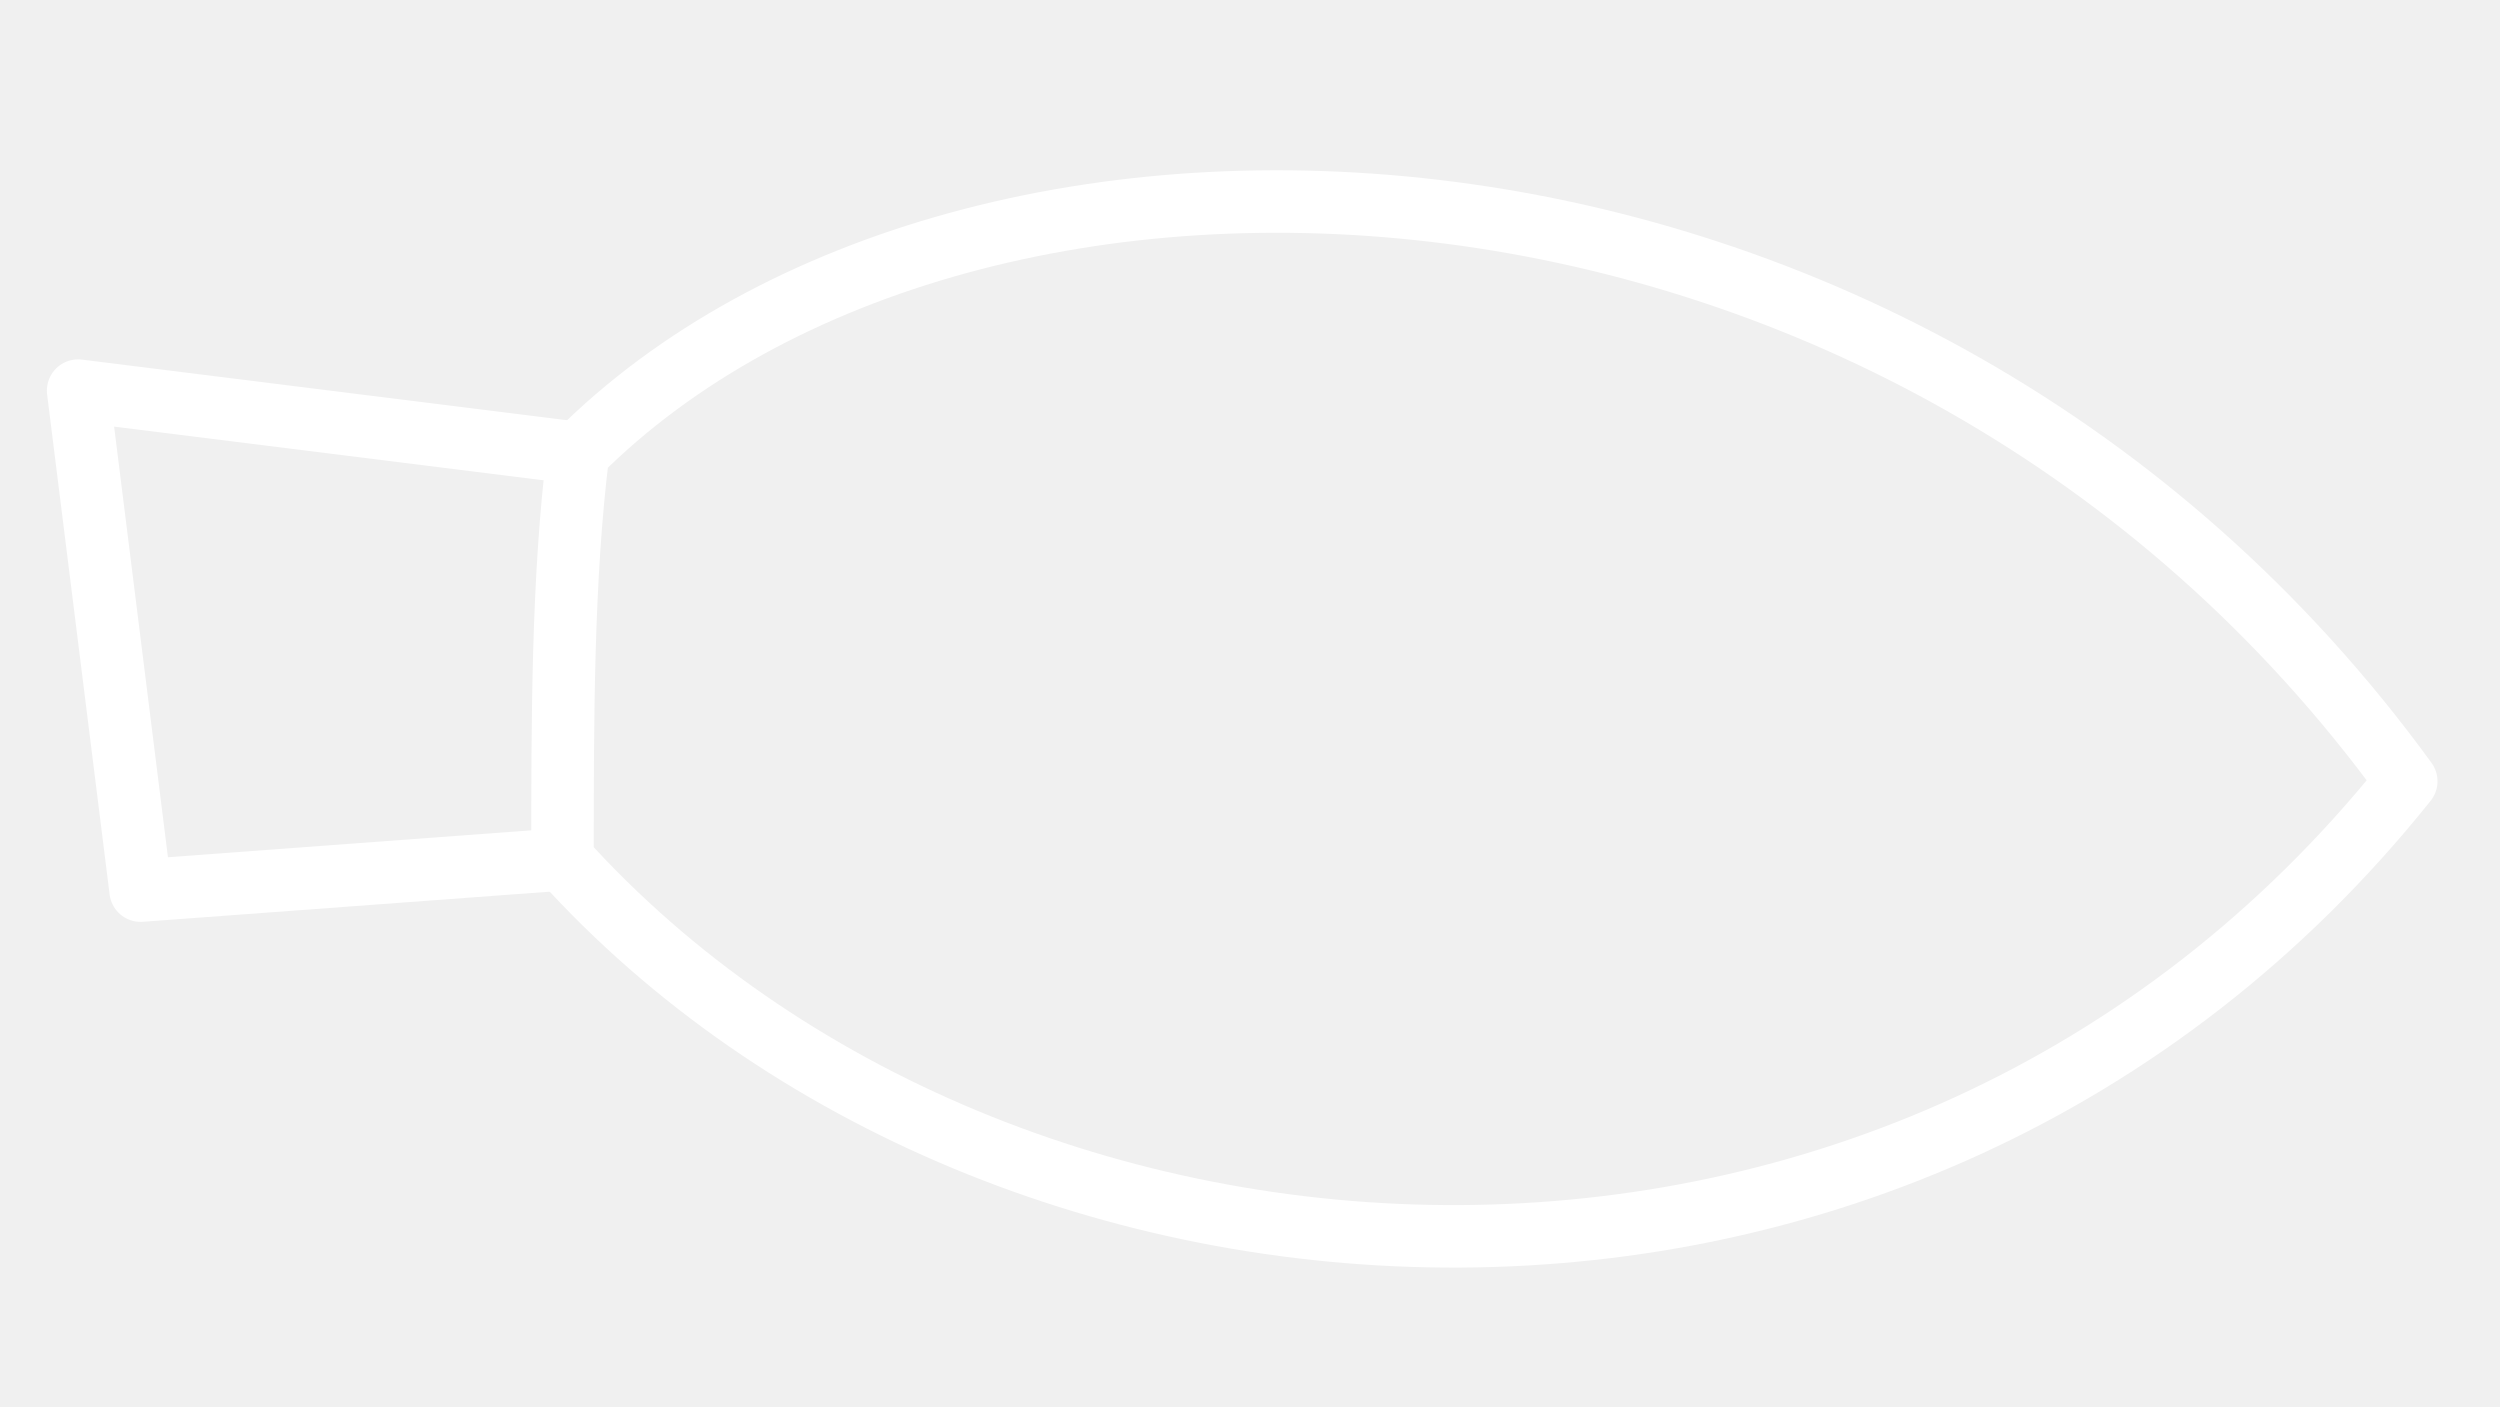
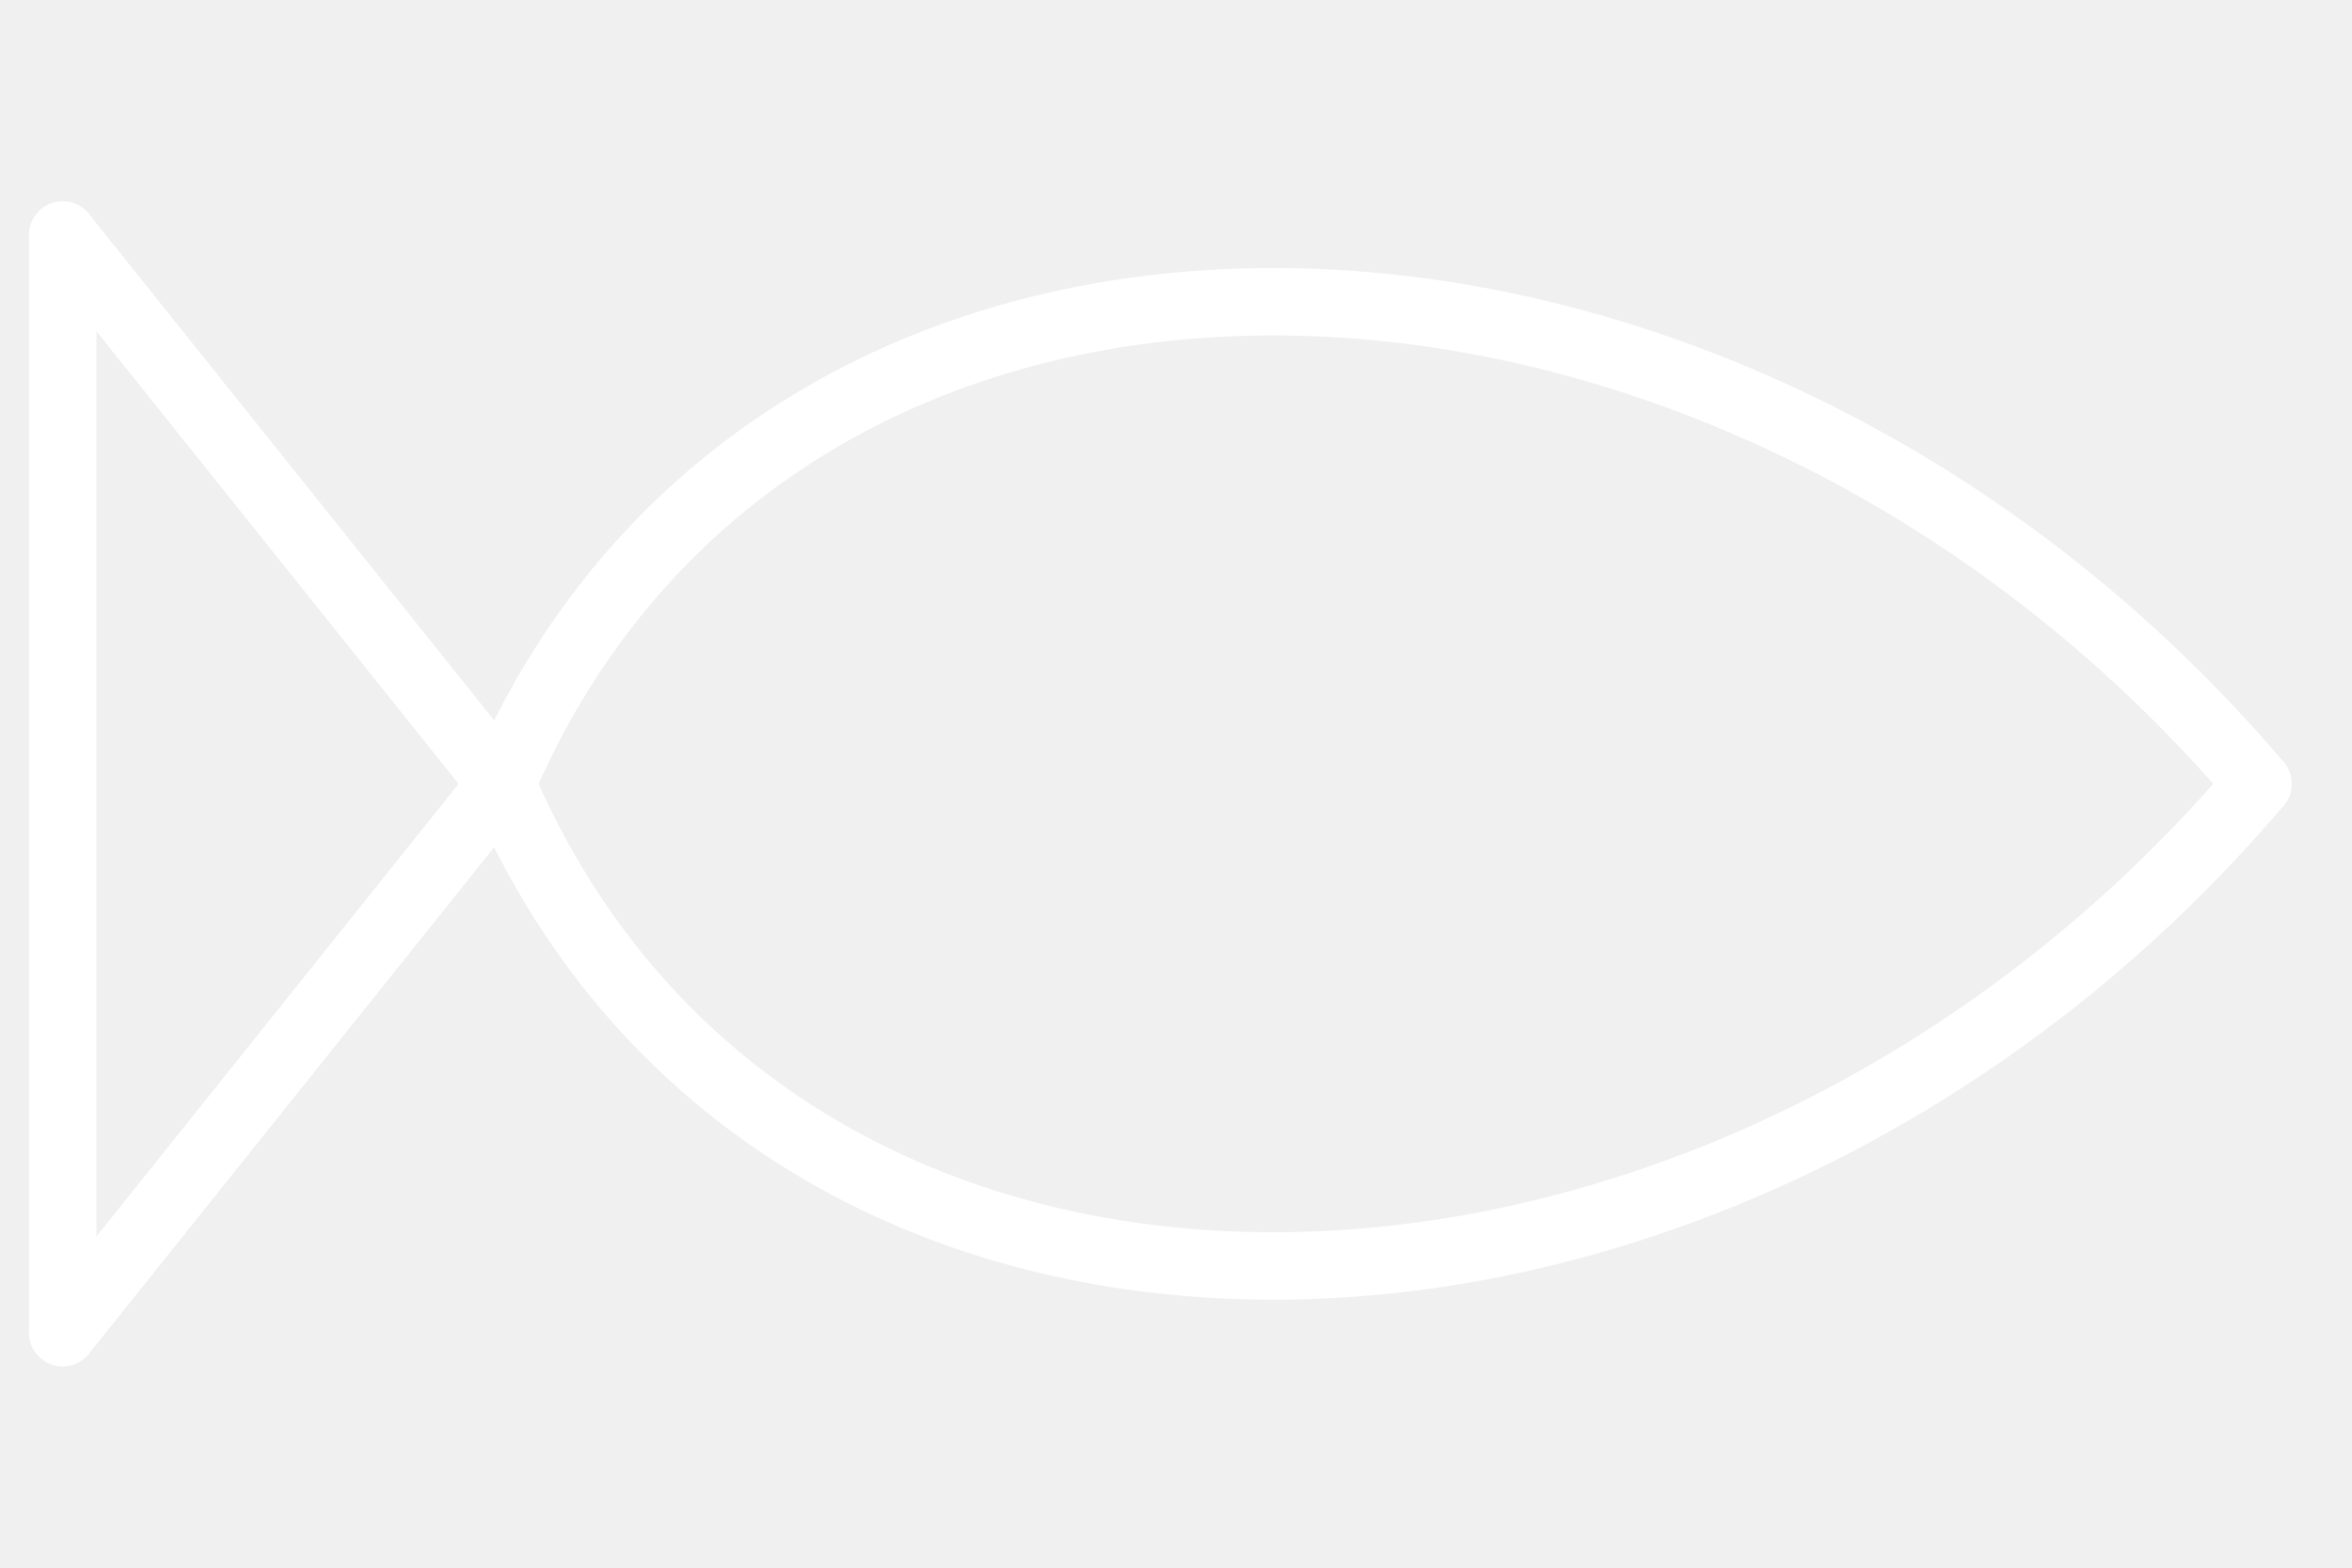
- <svg xmlns="http://www.w3.org/2000/svg" viewBox="0 0 160 90" fill="none" stroke="#fff" stroke-width="4" stroke-linecap="round" stroke-linejoin="round">
-   <path d="M37 29 C62 4 122 6 154 50 C122 90 64 86 36 55 C36 46 36 37 37 29 Z" />
-   <path d="M37 29 L5 25 L9 57 L36 55" />
+ <svg xmlns="http://www.w3.org/2000/svg" viewBox="0 0 150 100" fill="none" stroke="#fff" stroke-width="4.3" stroke-linecap="round" stroke-linejoin="round">
+   <path d="M4 15 L32 50 C50 92 110 90 144 50" />
+   <path d="M4 85 L32 50 C50 8 110 10 144 50" />
+   <path d="M4 15 L4 85" />
</svg>
